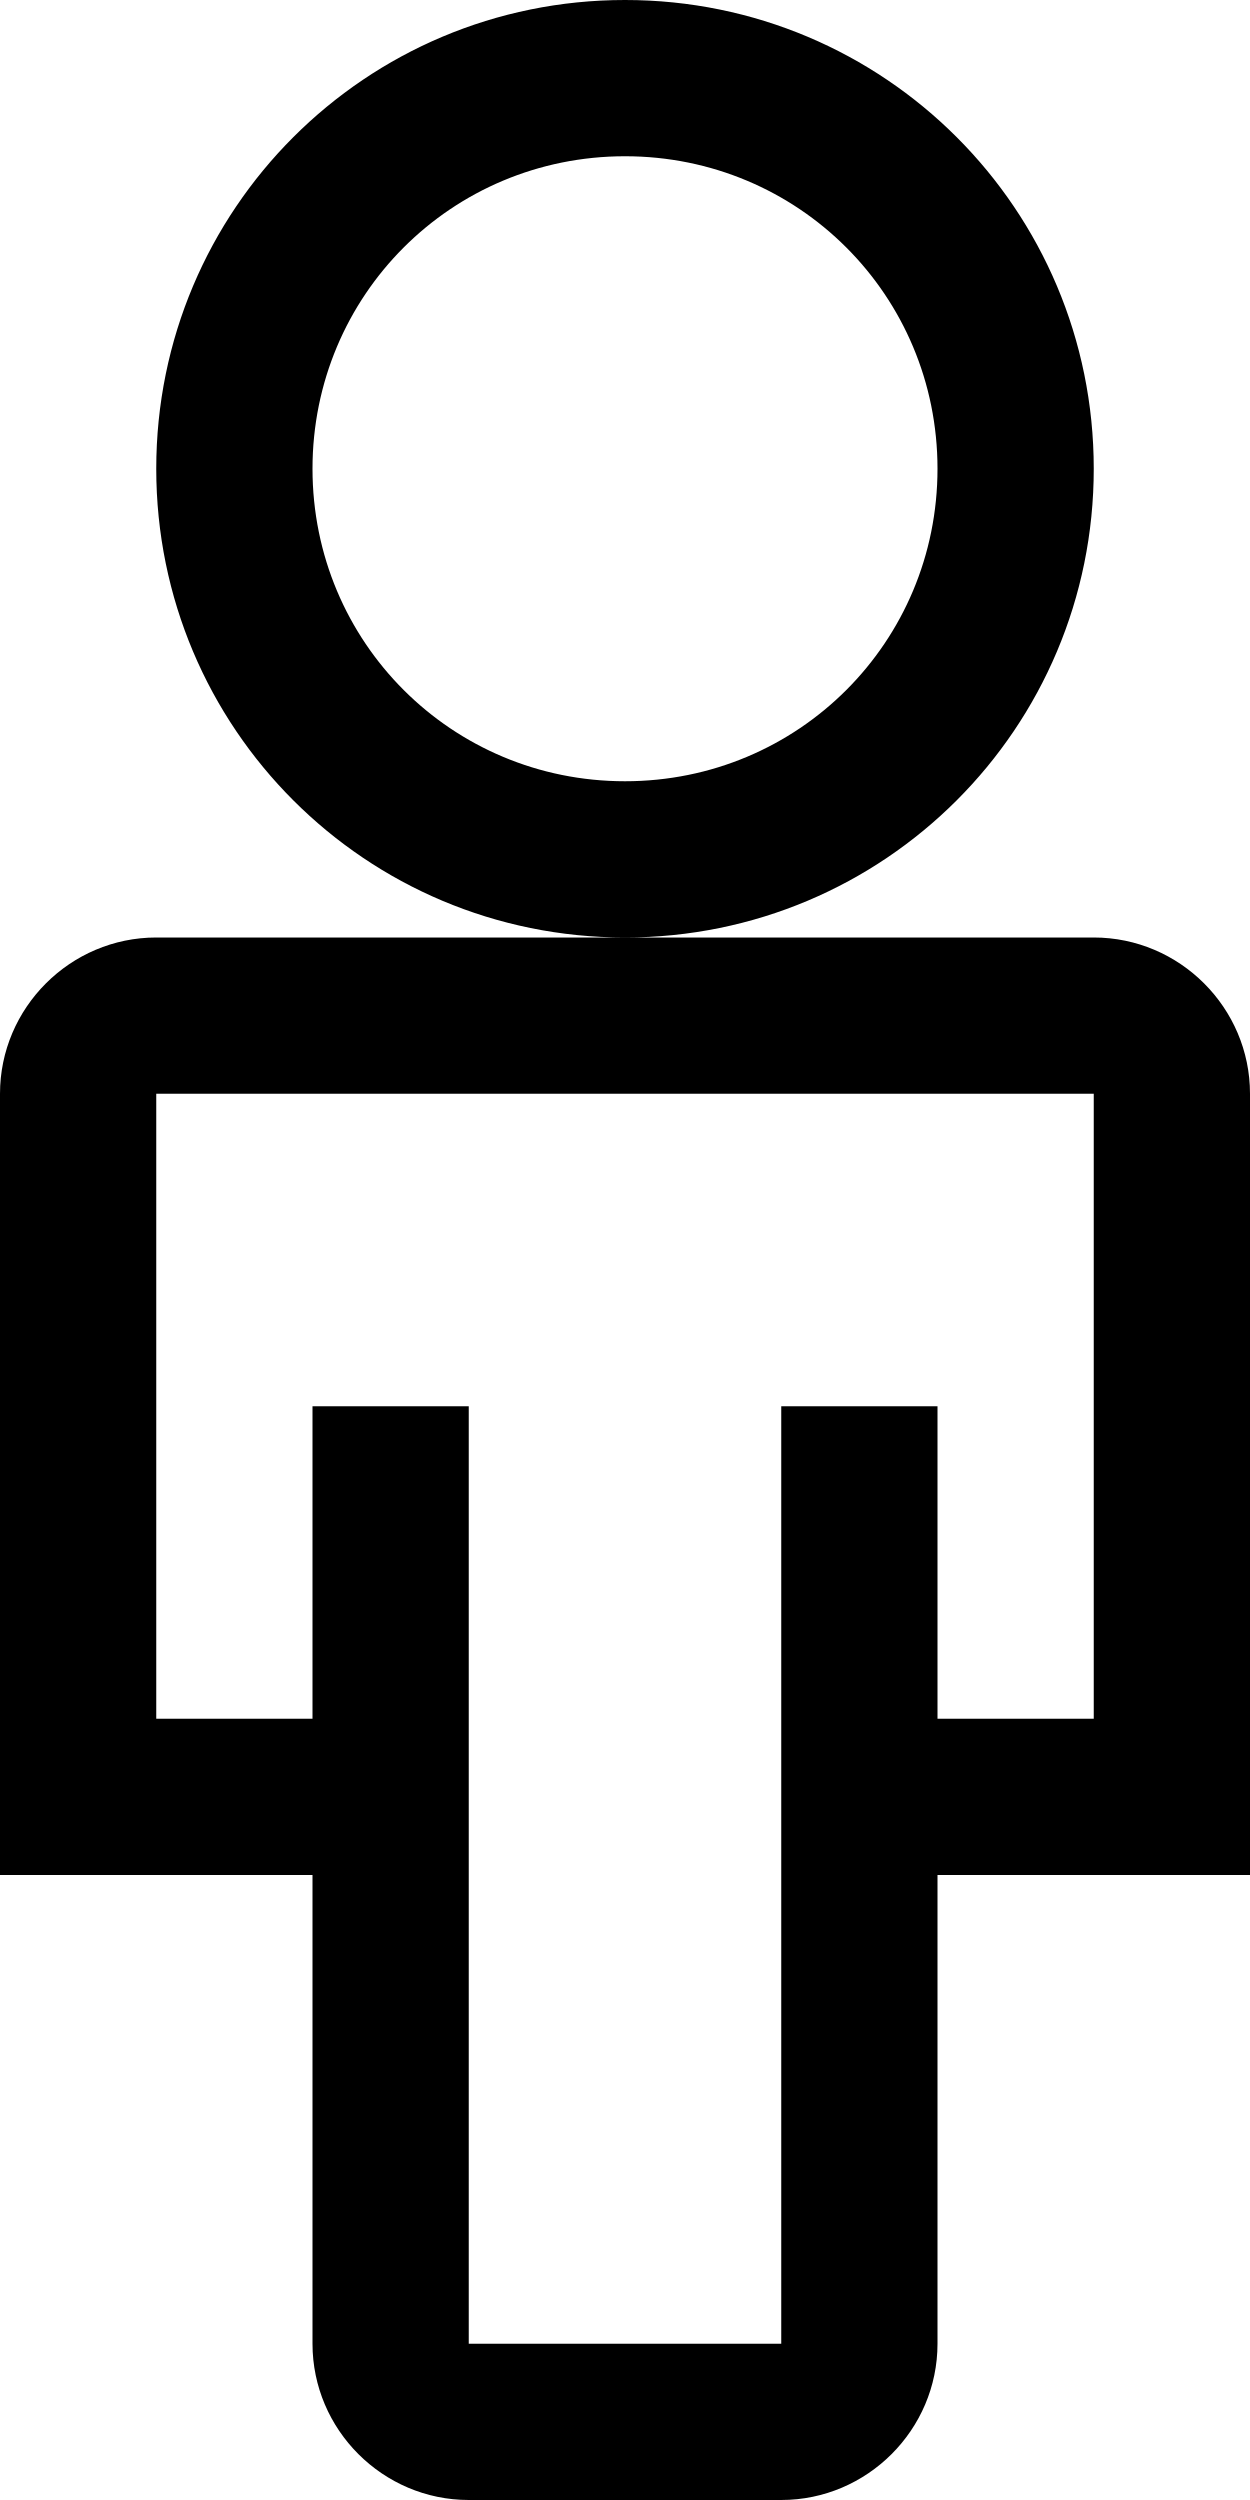
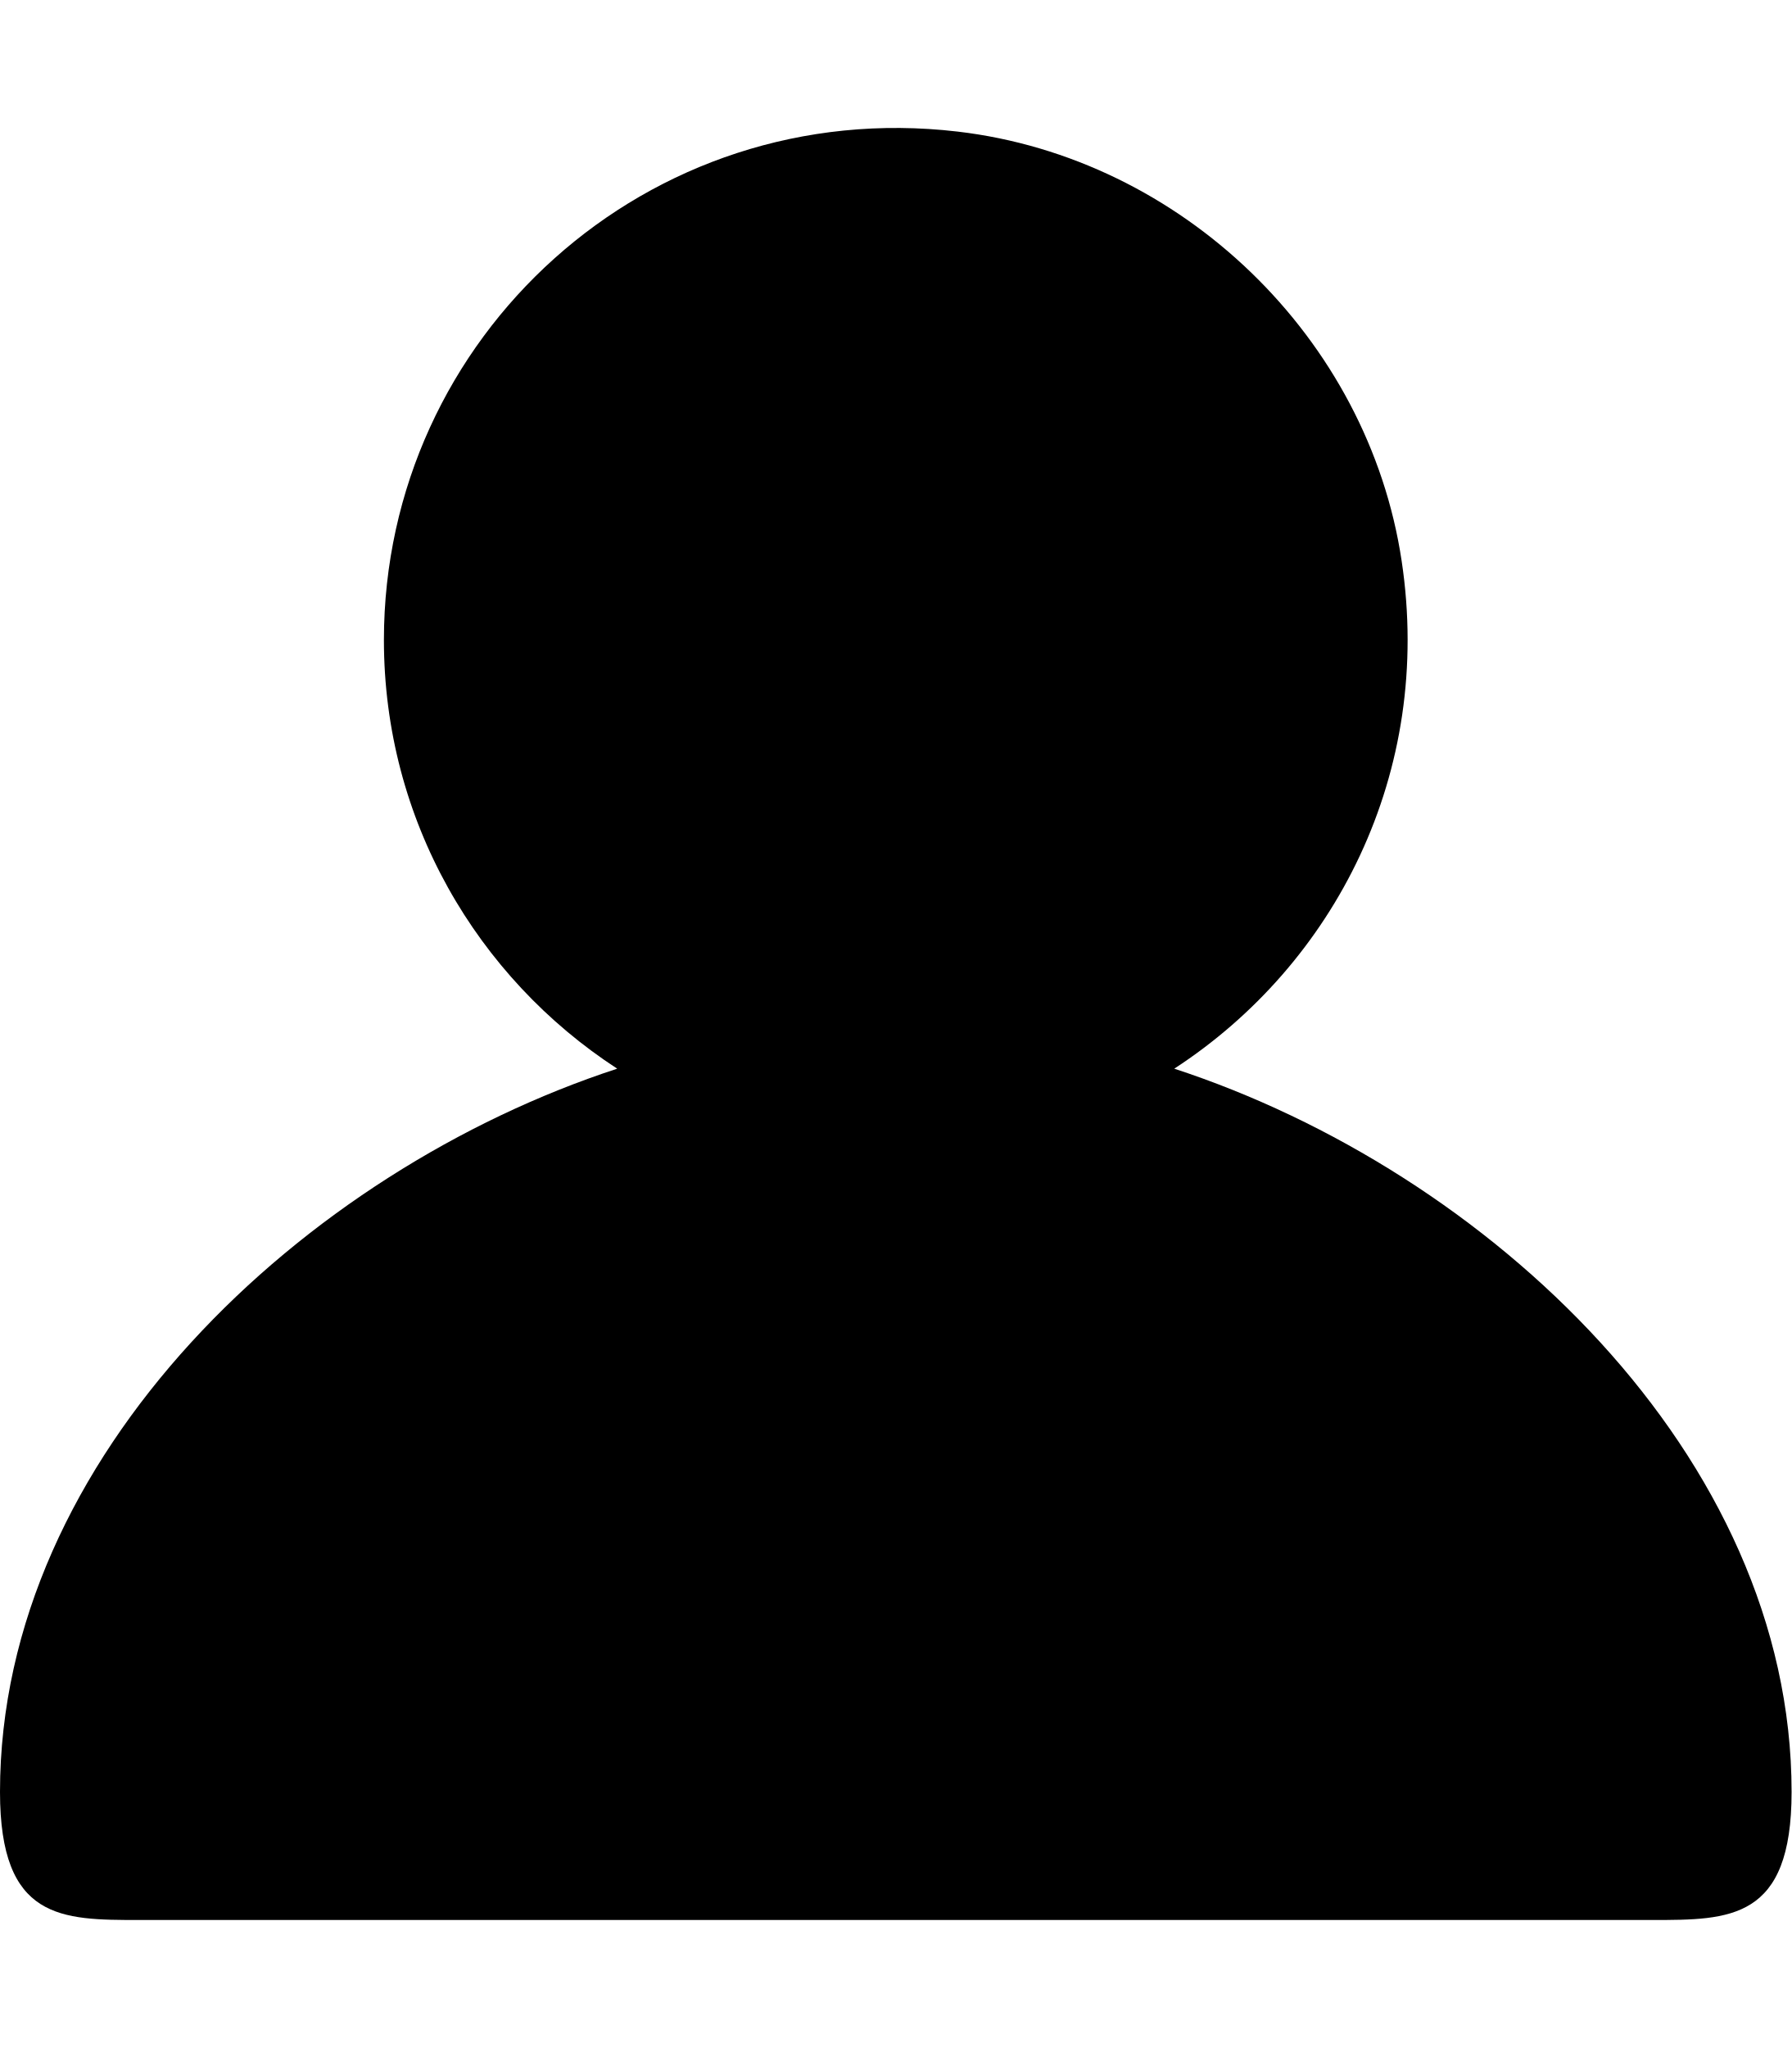
- <svg xmlns="http://www.w3.org/2000/svg" width="8px" height="16px" viewBox="0 0 8 16" version="1.1">
+ <svg xmlns="http://www.w3.org/2000/svg" width="14px" height="16px" viewBox="0 0 14 16" version="1.1">
  <defs />
  <g id="Octicons" stroke="none" stroke-width="1" fill="none" fill-rule="evenodd">
    <g id="person" fill="#000000">
-       <path d="M7,6 L1,6 C0.45,6 0,6.45 0,7 L0,12 L2,12 L2,15 C2,15.55 2.45,16 3,16 L5,16 C5.55,16 6,15.55 6,15 L6,12 L8,12 L8,7 C8,6.45 7.55,6 7,6 L7,6 Z M7,11 L6,11 L6,9 L5,9 L5,15 L3,15 L3,9 L2,9 L2,11 L1,11 L1,7 L7,7 L7,11 L7,11 Z M7,3 C7,1.34 5.66,0 4,0 C2.34,0 1,1.34 1,3 C1,4.66 2.34,6 4,6 C5.66,6 7,4.66 7,3 L7,3 Z M4,5 C2.89,5 2,4.11 2,3 C2,1.89 2.89,1 4,1 C5.11,1 6,1.89 6,3 C6,4.11 5.11,5 4,5 L4,5 Z" id="Shape" />
+       <path d="M9.176,8.349 C10.43,7.533 11.202,6.039 10.953,4.383 C10.692,2.64 9.233,1.233 7.483,1.028 C5.058,0.744 3,2.631 3,5 C3,6.405 3.727,7.636 4.823,8.349 C2.374,9.15 0,11.369 0,14 C0,15 0.48,15 1.088,15 L12.911,15 C13.519,15 14,15 14,14 C14,11.369 11.625,9.15 9.176,8.349" id="Shape" />
    </g>
  </g>
</svg>
